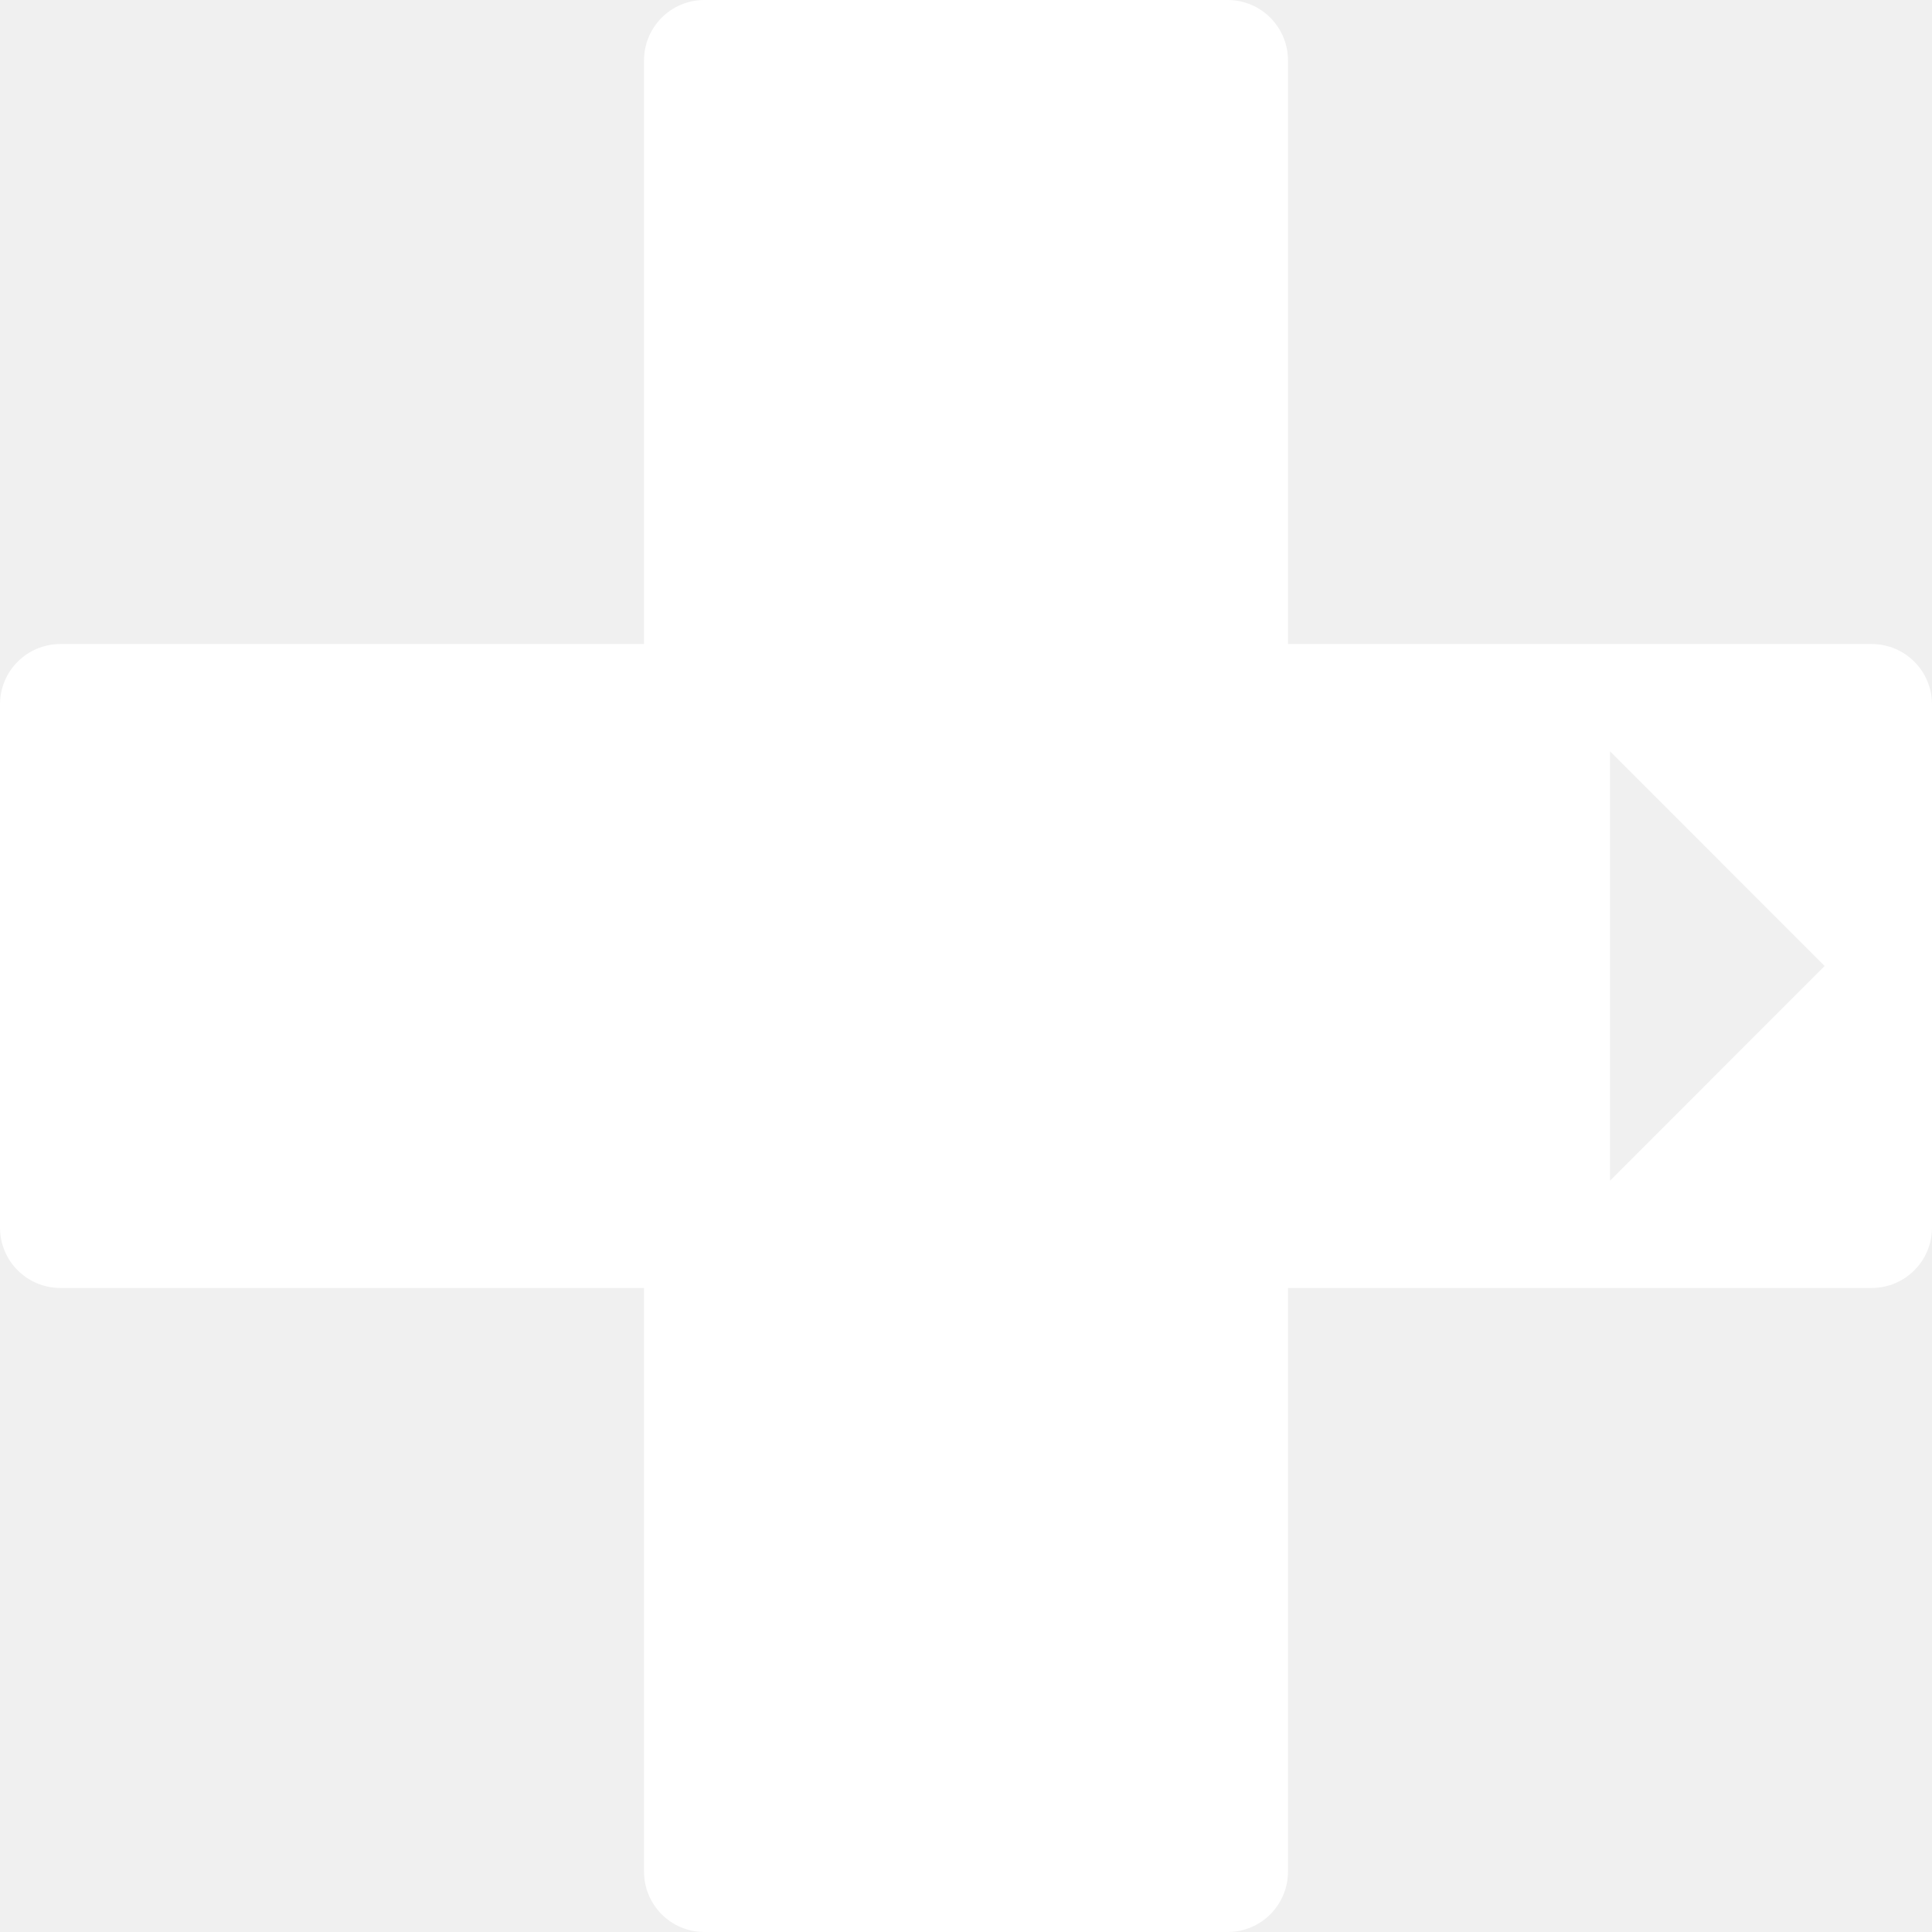
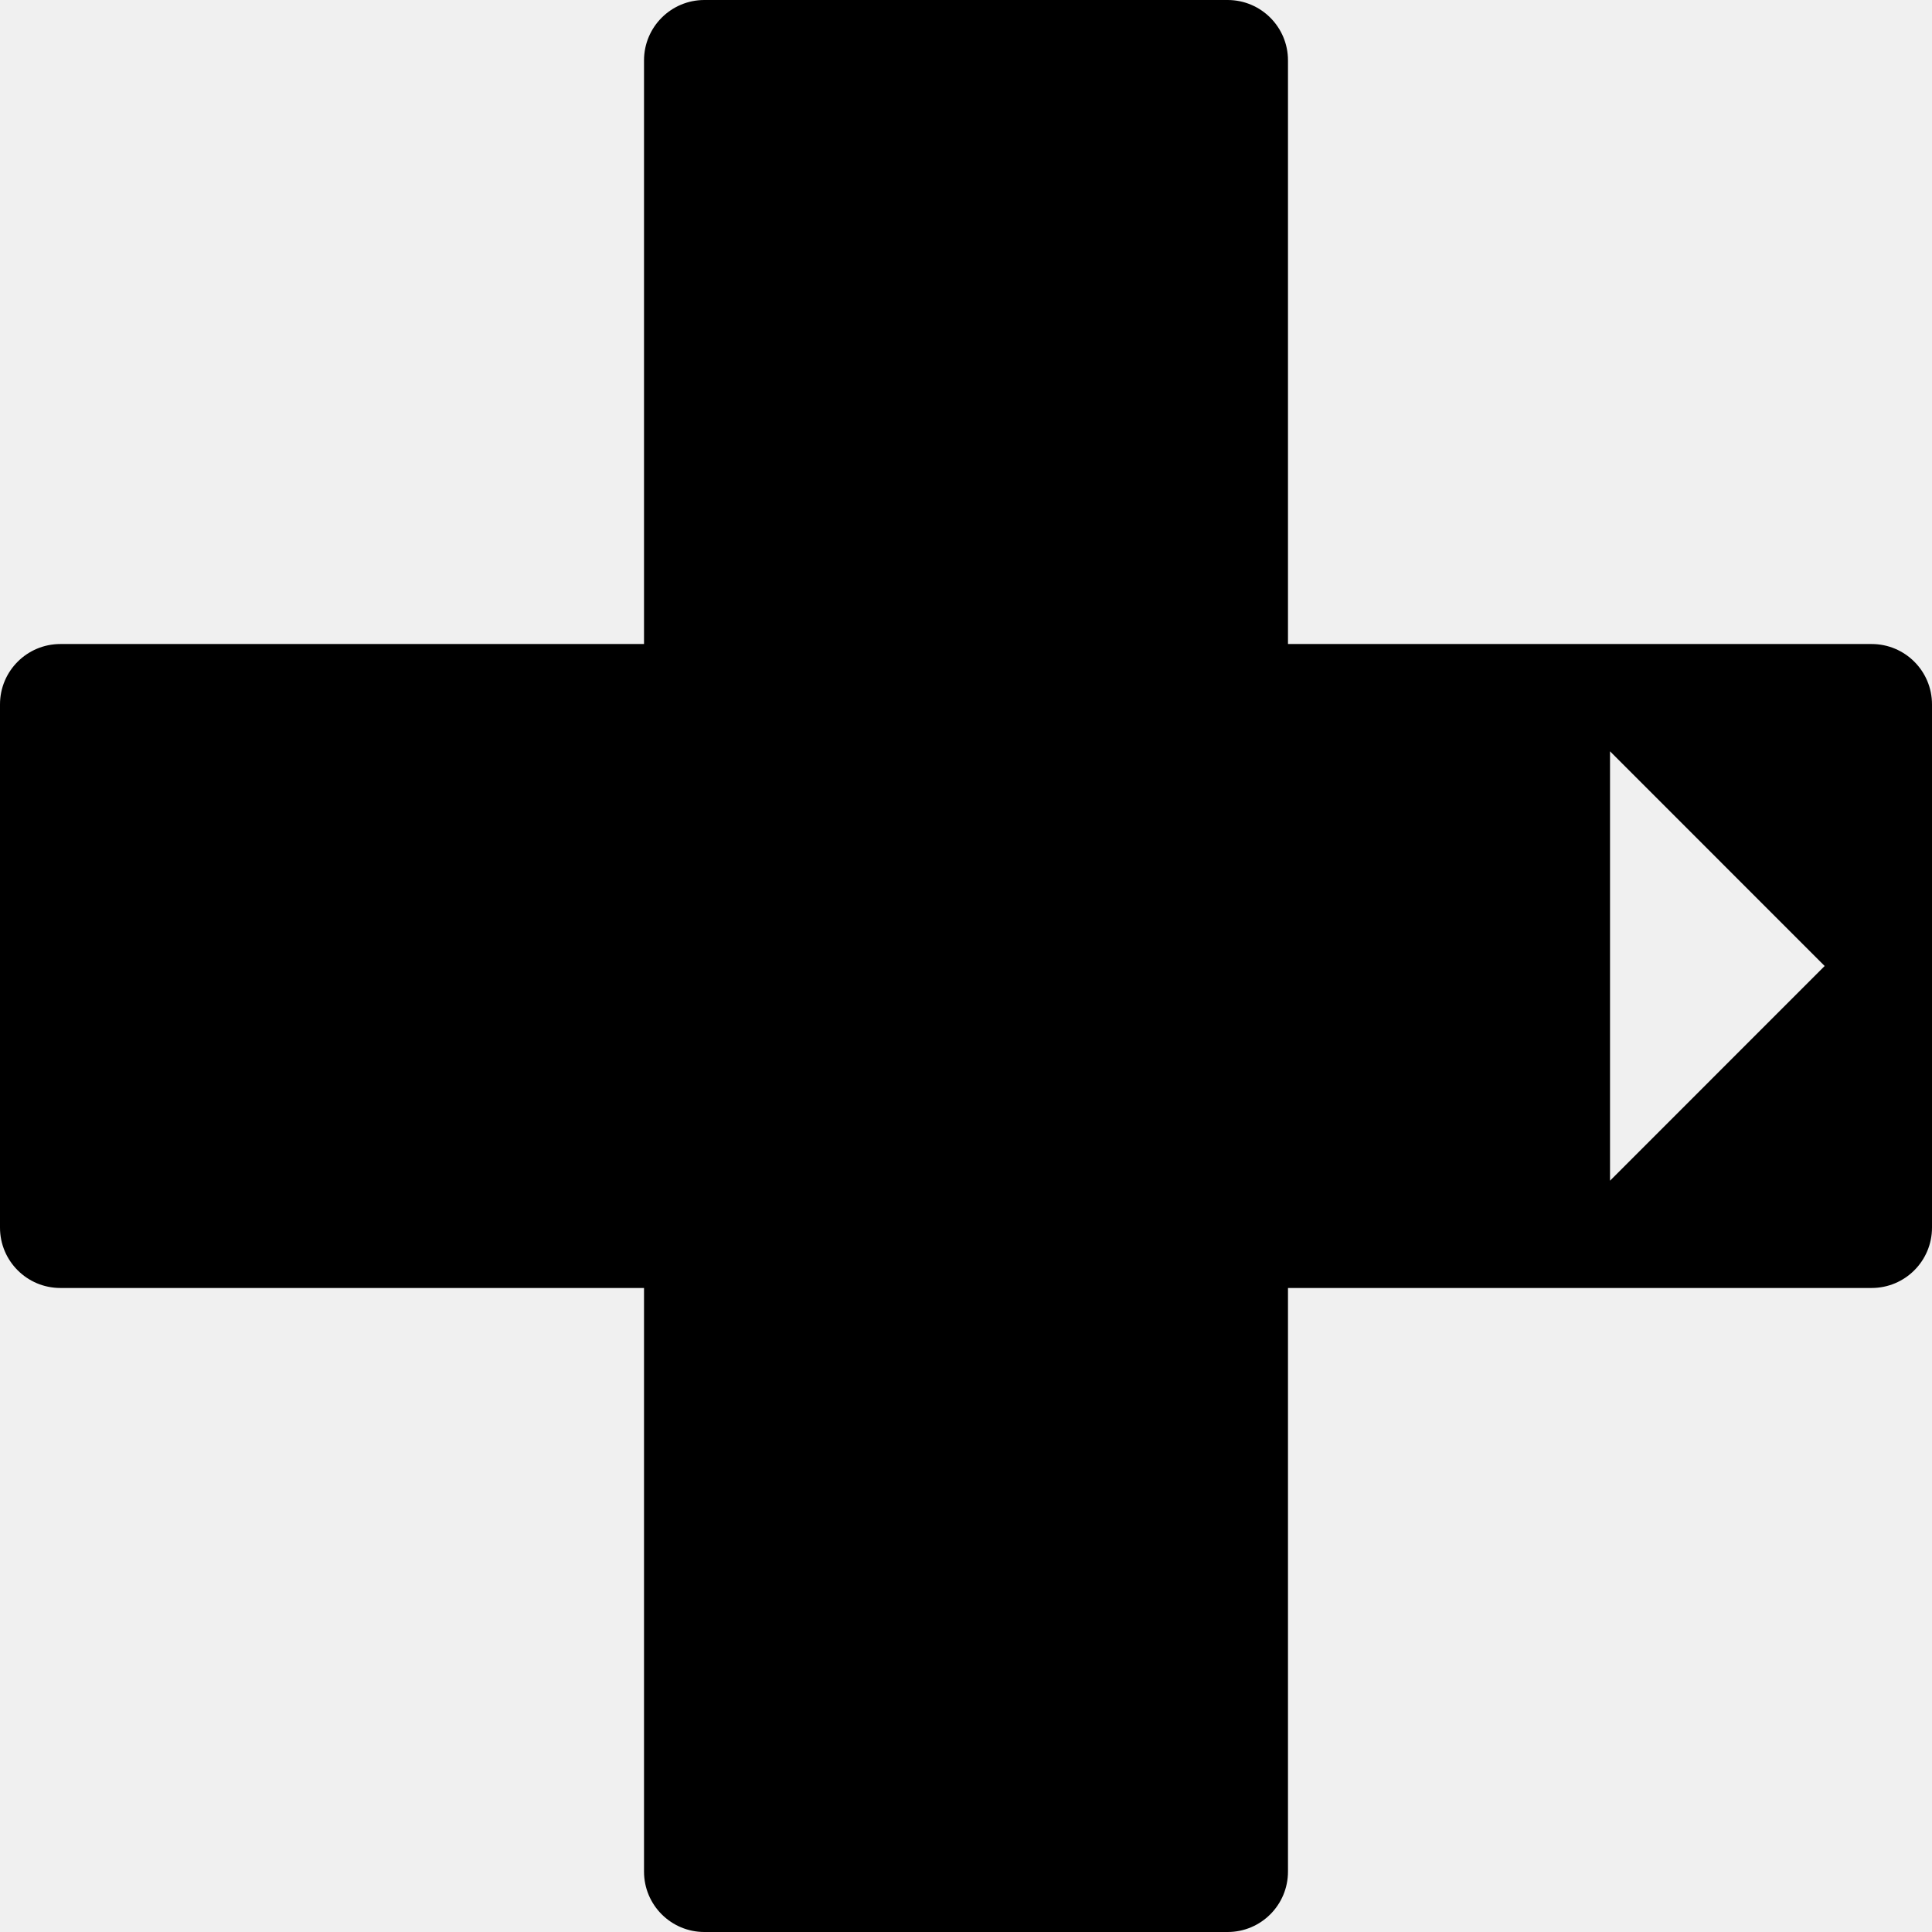
<svg xmlns="http://www.w3.org/2000/svg" width="32" height="32" viewBox="0 0 32 32" fill="none">
  <g clip-path="url(#clip0_1967_18359)">
-     <path fill-rule="evenodd" clip-rule="evenodd" d="M31 10.667C31.552 10.667 32 11.114 32 11.667V20.333C32 20.886 31.552 21.333 31 21.333H21.333V31C21.333 31.552 20.886 32 20.333 32H11.667C11.114 32 10.667 31.552 10.667 31L10.667 21.333L1 21.333C0.448 21.333 0 20.886 0 20.333V11.667C0 11.114 0.448 10.667 1 10.667H10.667V1C10.667 0.448 11.114 0 11.667 0L20.333 0C20.886 0 21.333 0.448 21.333 1V10.667H31ZM26.667 12.444L30.222 16L26.667 19.556V12.444Z" fill="white" />
+     <path fill-rule="evenodd" clip-rule="evenodd" d="M31 10.667C31.552 10.667 32 11.114 32 11.667V20.333C32 20.886 31.552 21.333 31 21.333H21.333V31C21.333 31.552 20.886 32 20.333 32H11.667C11.114 32 10.667 31.552 10.667 31L10.667 21.333L1 21.333C0.448 21.333 0 20.886 0 20.333V11.667C0 11.114 0.448 10.667 1 10.667H10.667V1C10.667 0.448 11.114 0 11.667 0L20.333 0C20.886 0 21.333 0.448 21.333 1V10.667H31ZM26.667 12.444L30.222 16L26.667 19.556V12.444Z" fill="currentColor" />
  </g>
  <defs>
    <clipPath id="clip0_1967_18359">
-       <rect width="32" height="32" fill="white" />
+       <rect width="32" height="32" fill="currentColor" />
    </clipPath>
  </defs>
</svg>
